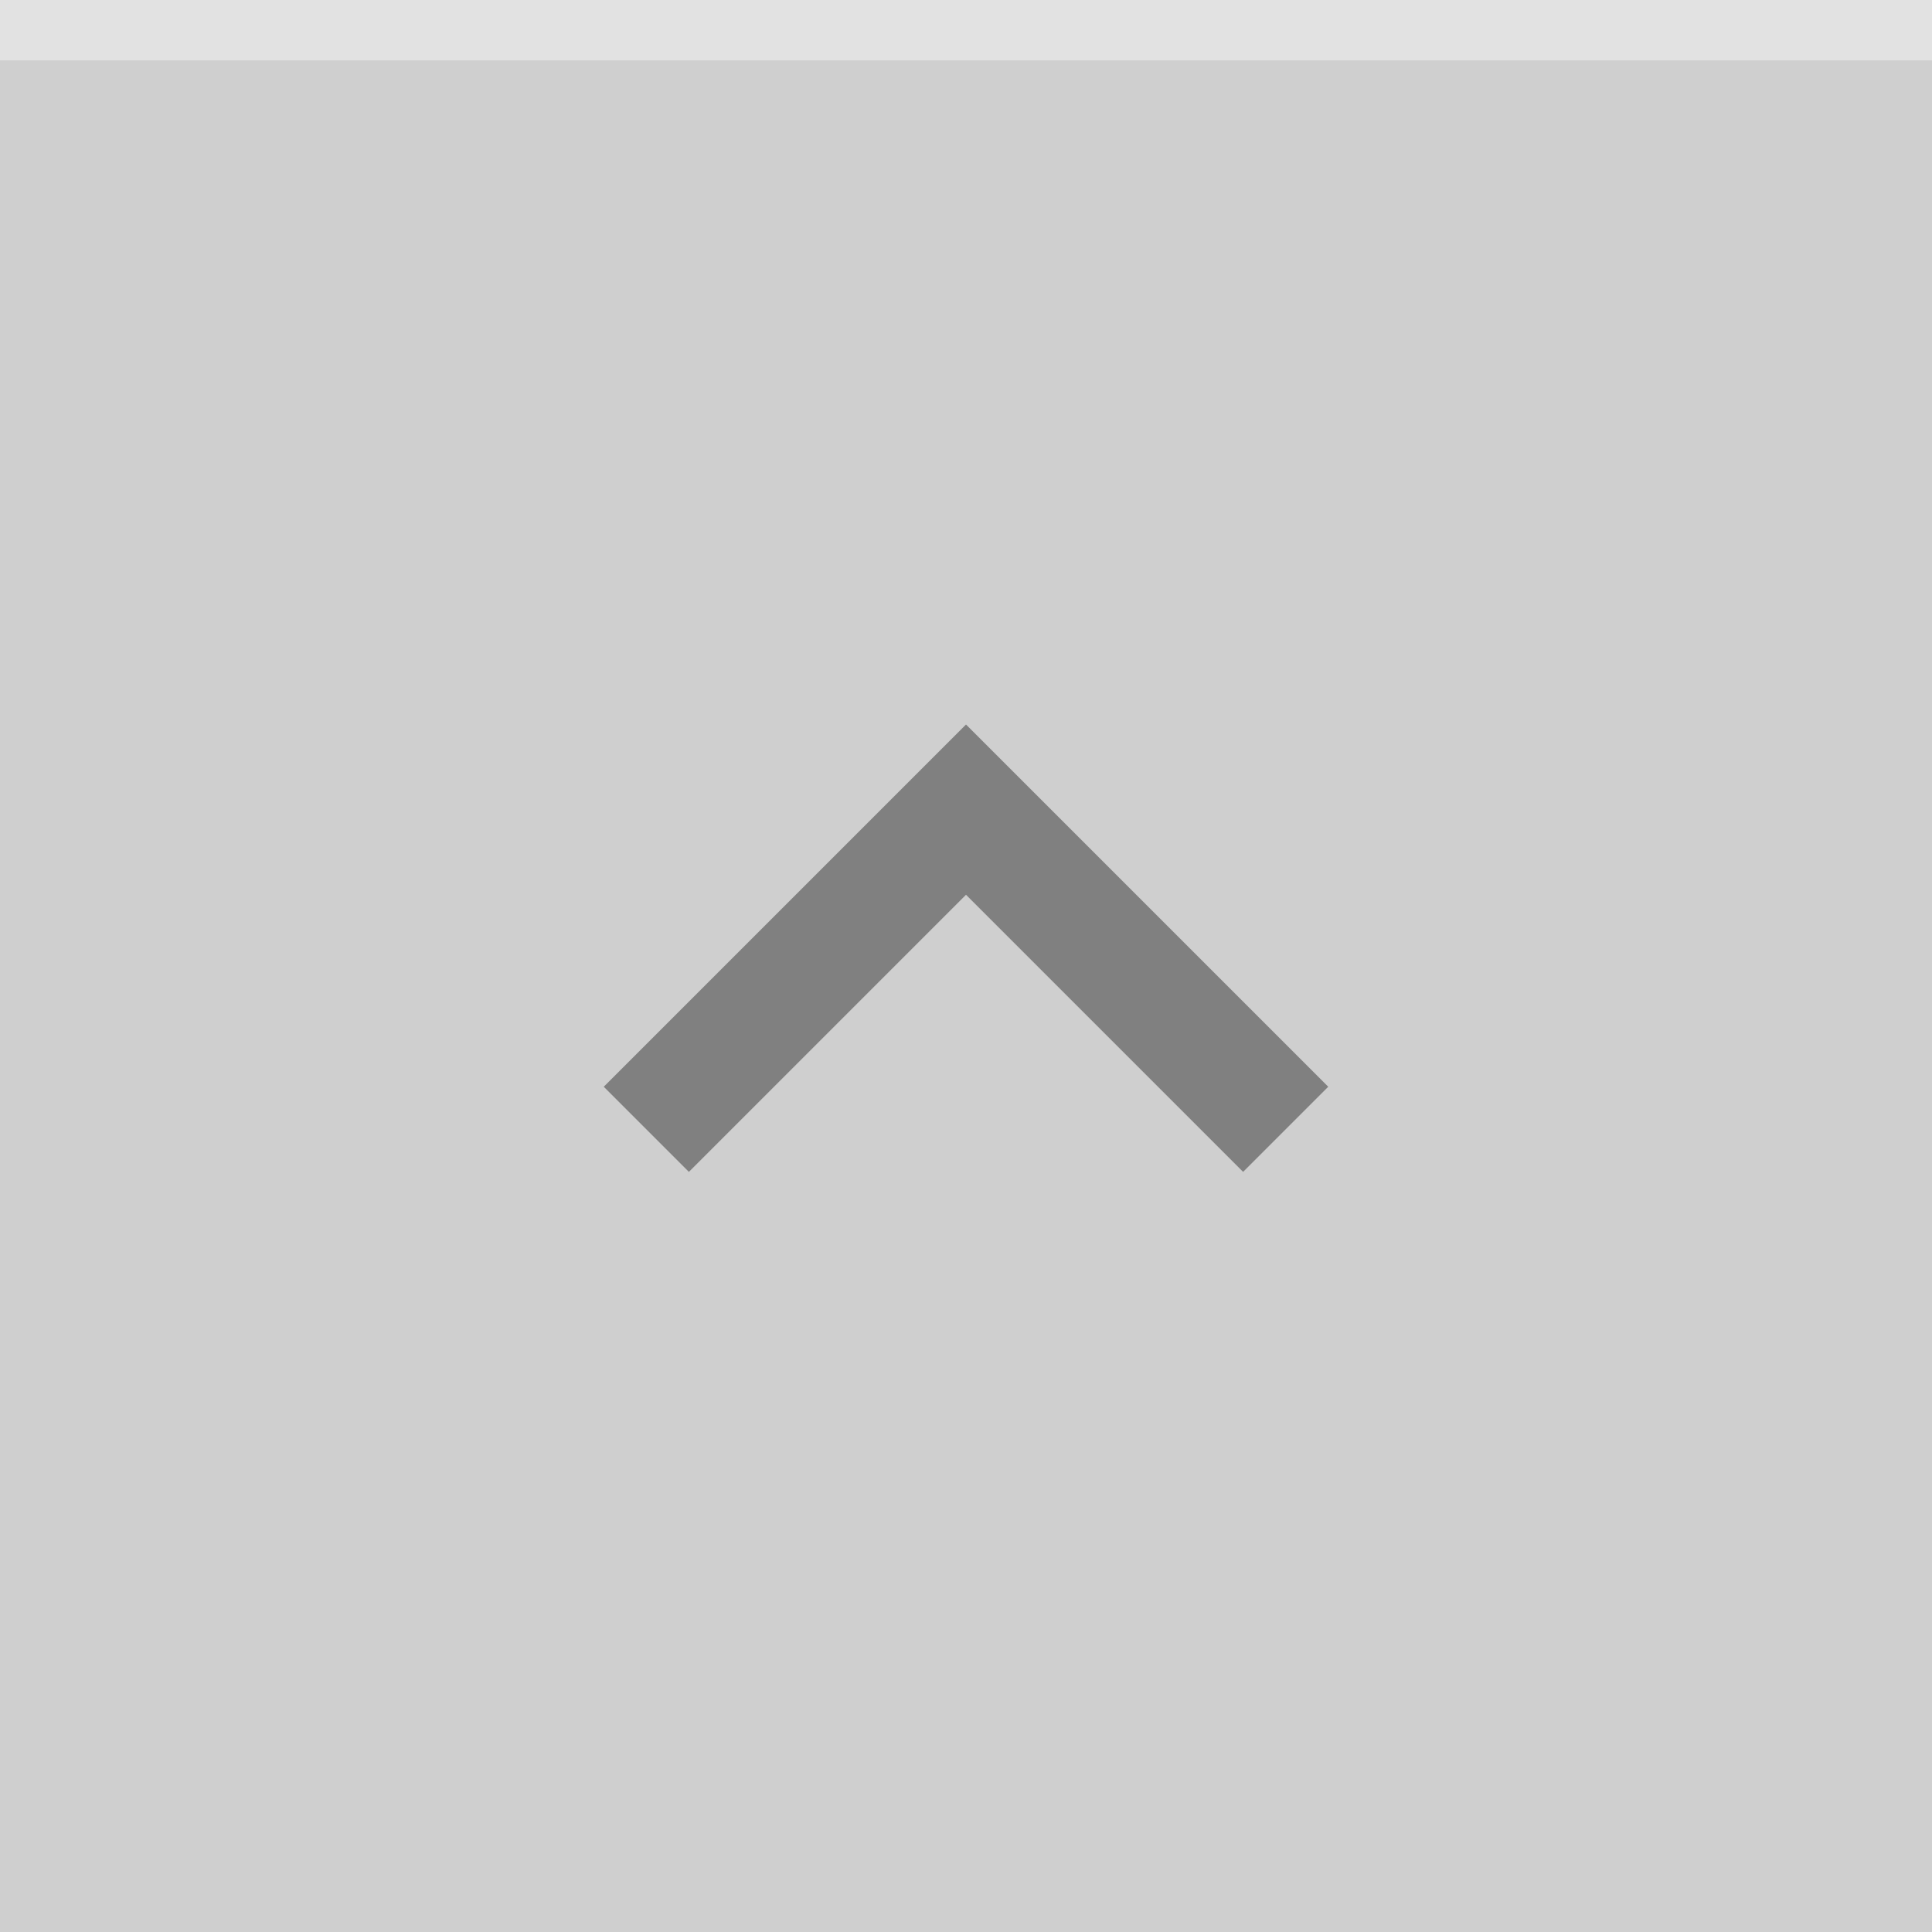
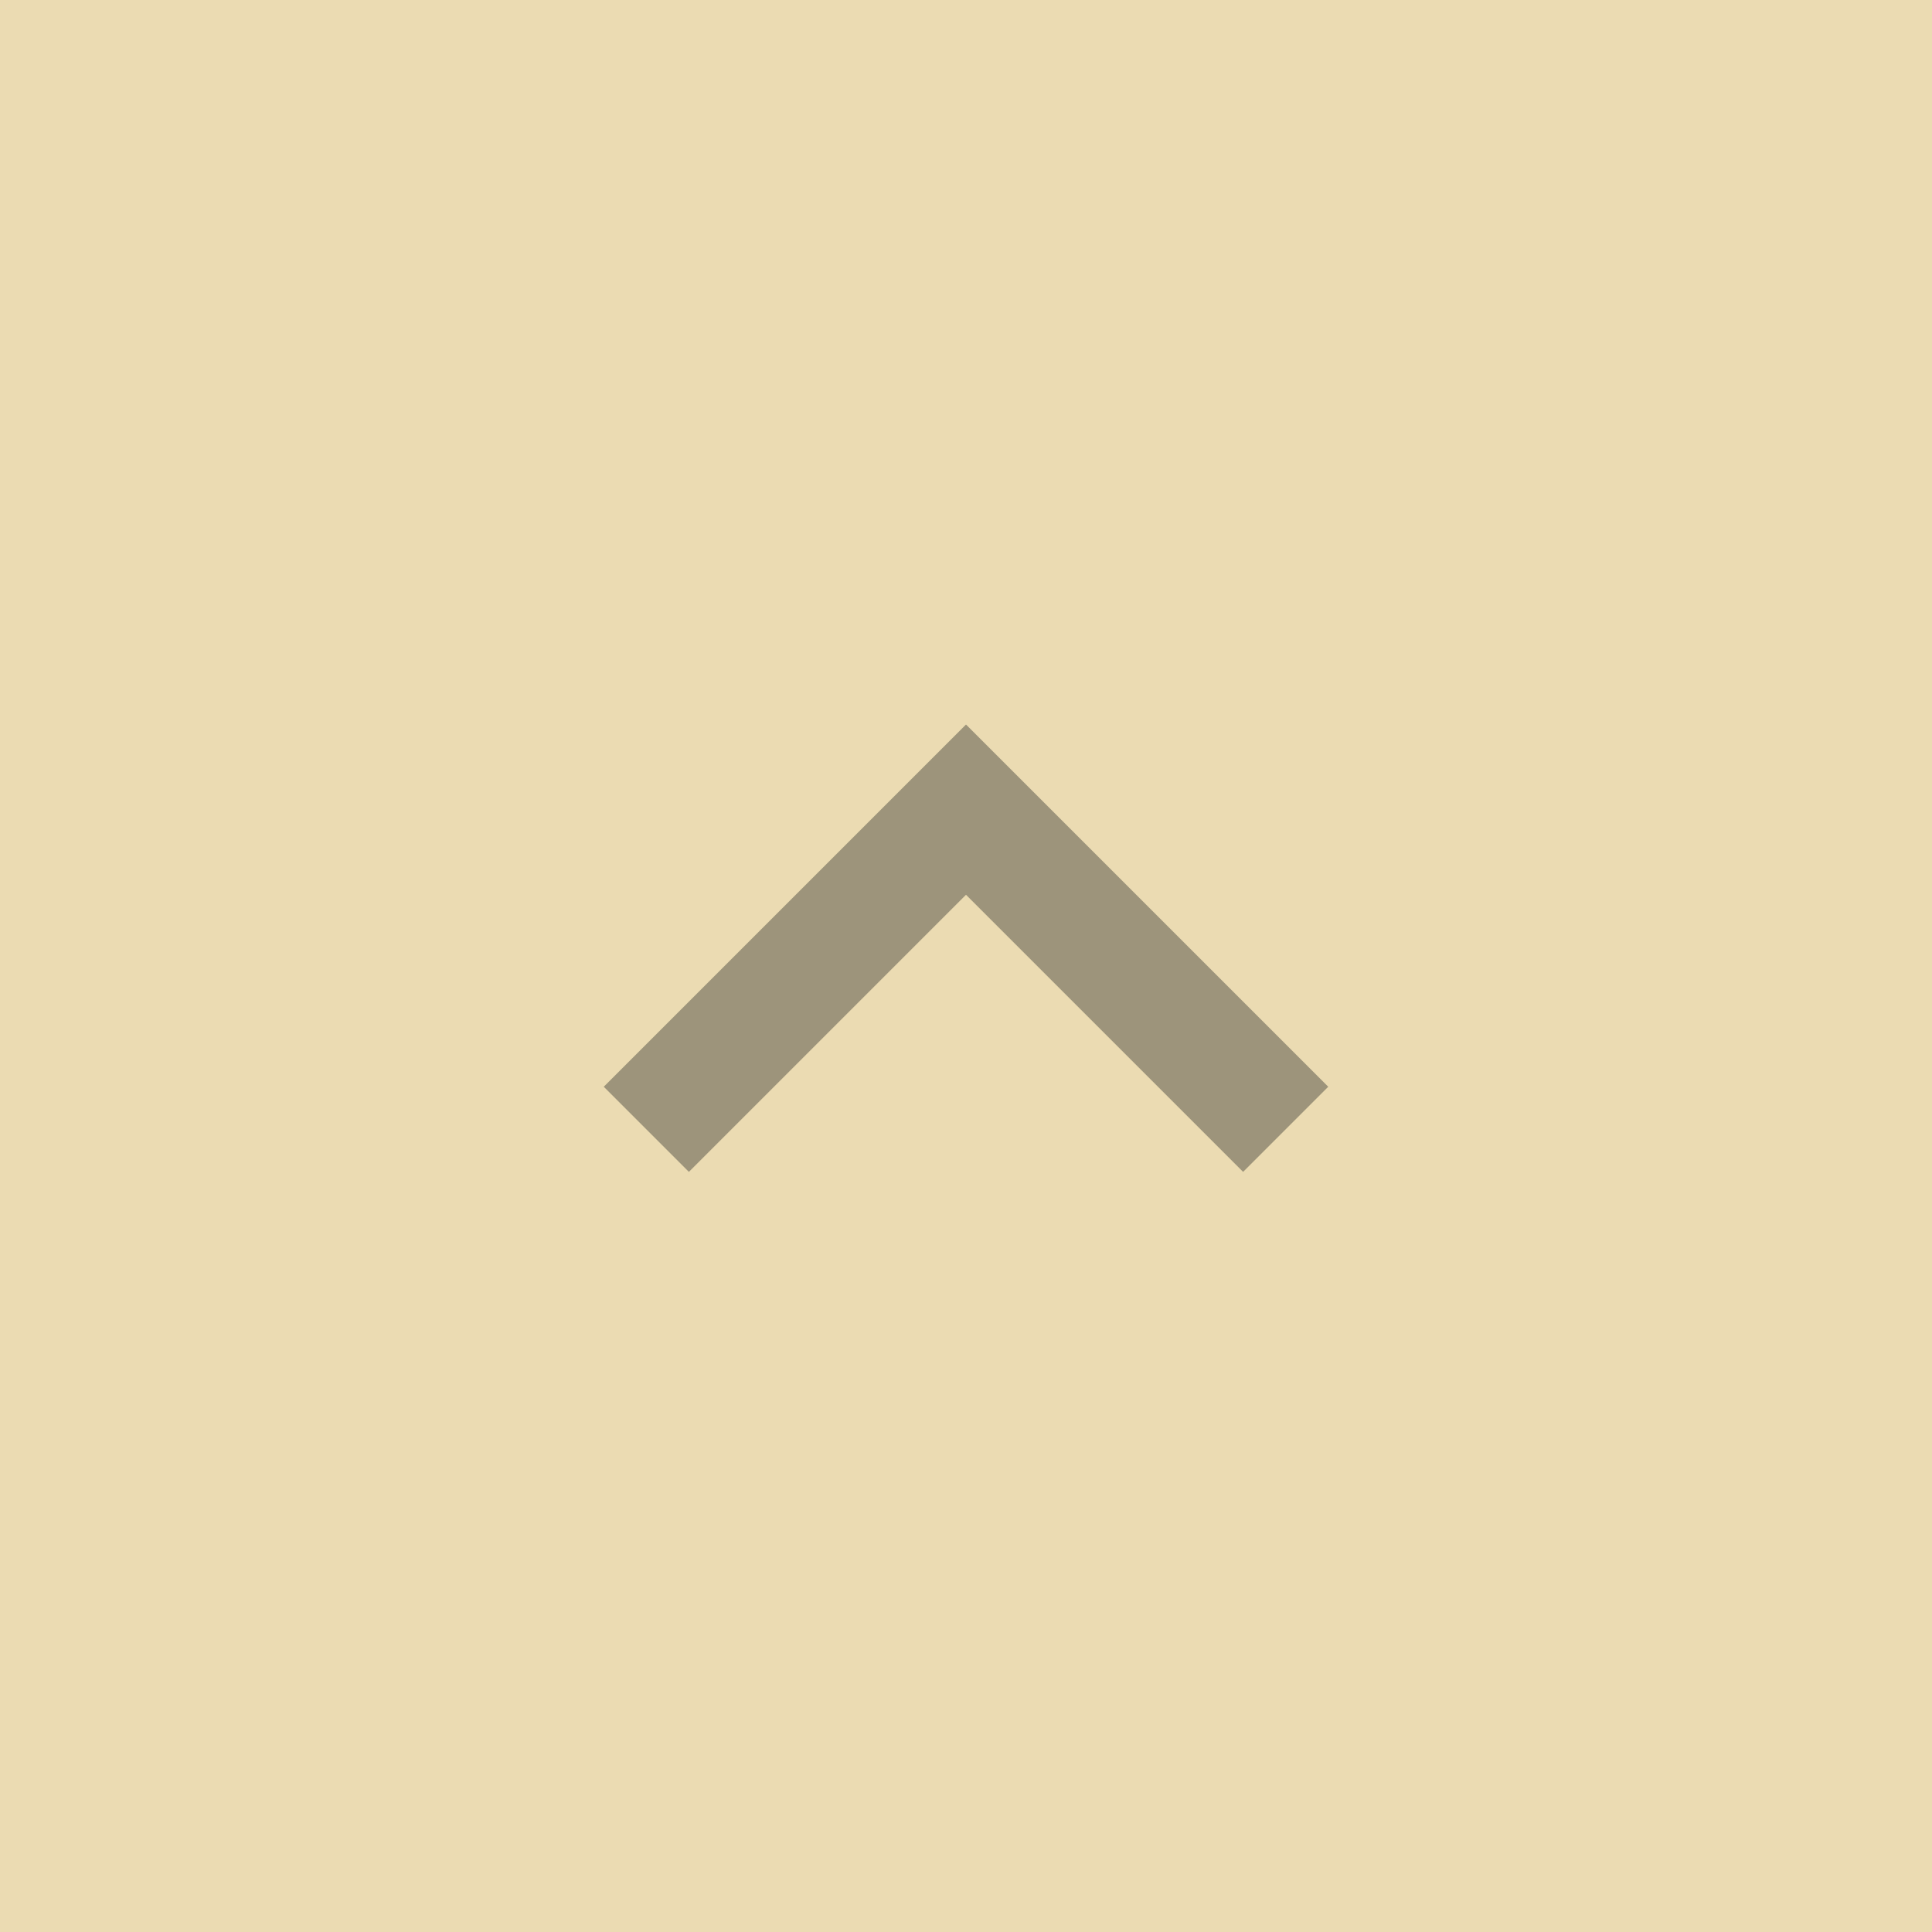
<svg xmlns="http://www.w3.org/2000/svg" width="32" height="32" viewBox="0 0 32 32">
-   <rect width="32" height="32" fill="#cfcfcf" />
-   <rect width="32" height="1" fill="#FFFFFF" fill-opacity="0.4" />
-   <g fill="#000000" opacity="0.38">
+   <rect width="32" height="32" fill="#EBDBB2" />
+   <g fill="#1D2021" opacity="0.38">
    <circle cx="16" cy="16" r="12" opacity="0" />
    <path d="m10 18 1.41 1.41 4.59-4.59 4.59 4.59 1.41-1.41-6-6z" />
  </g>
</svg>
